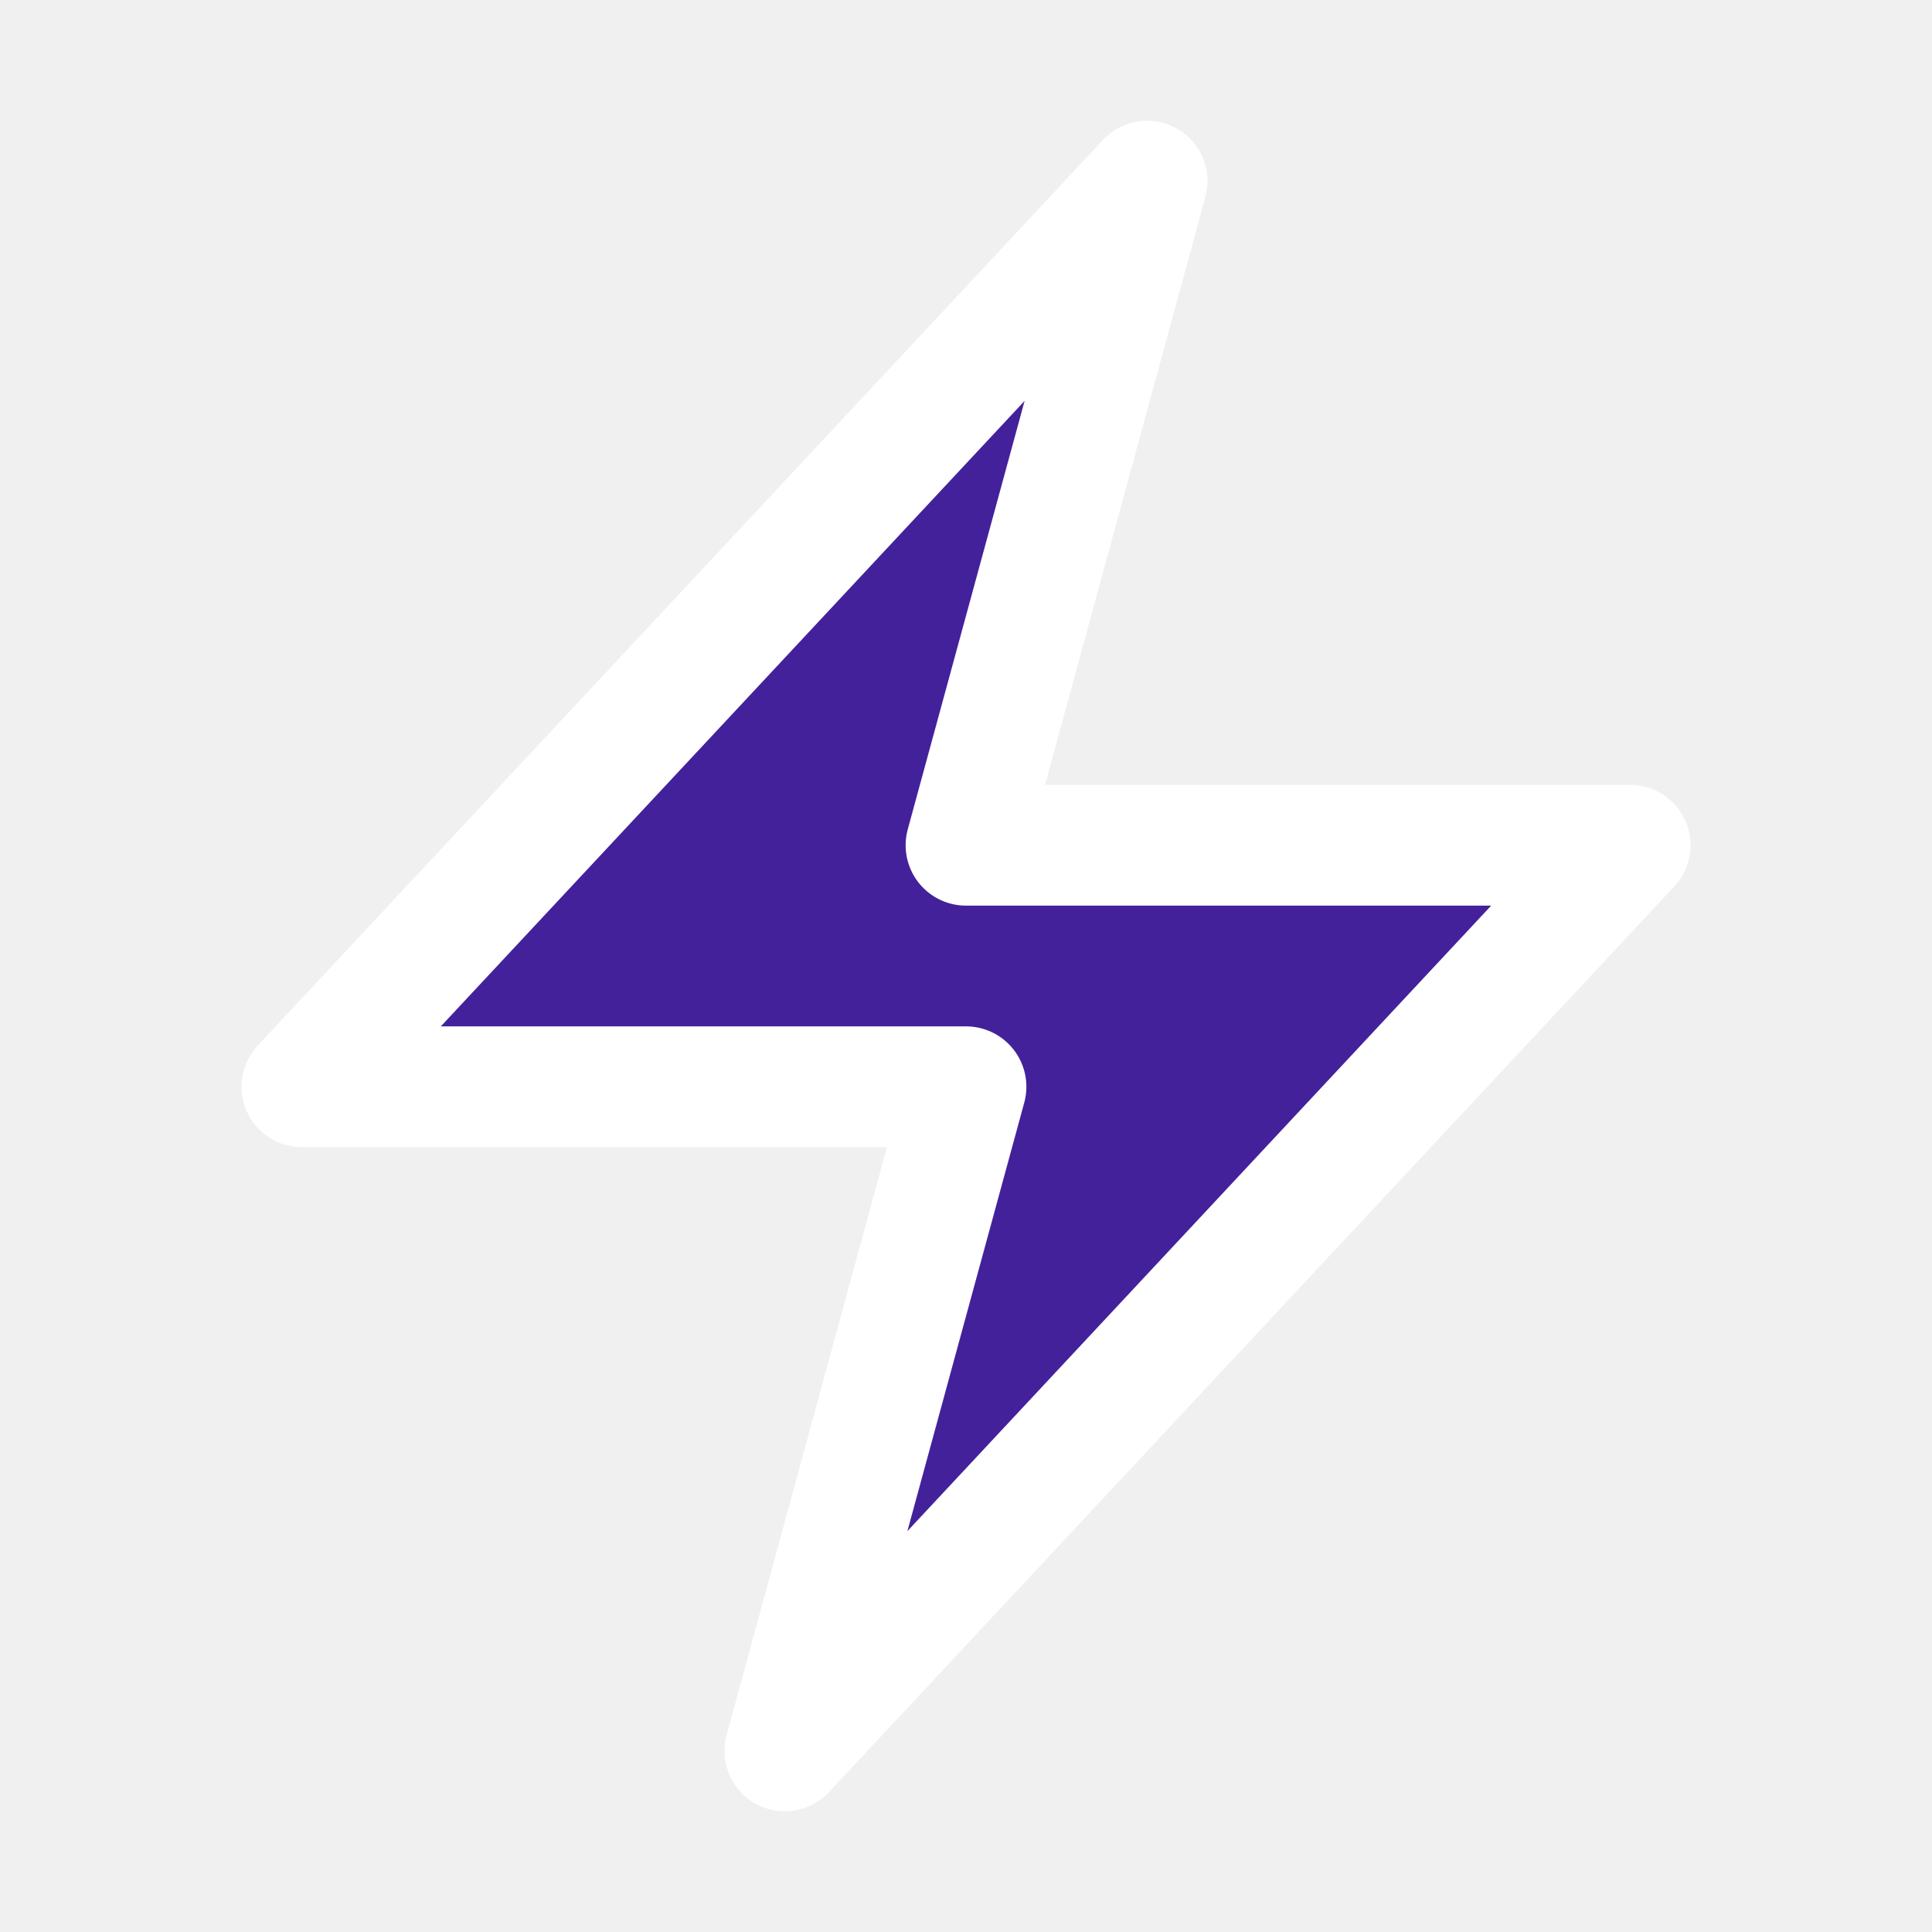
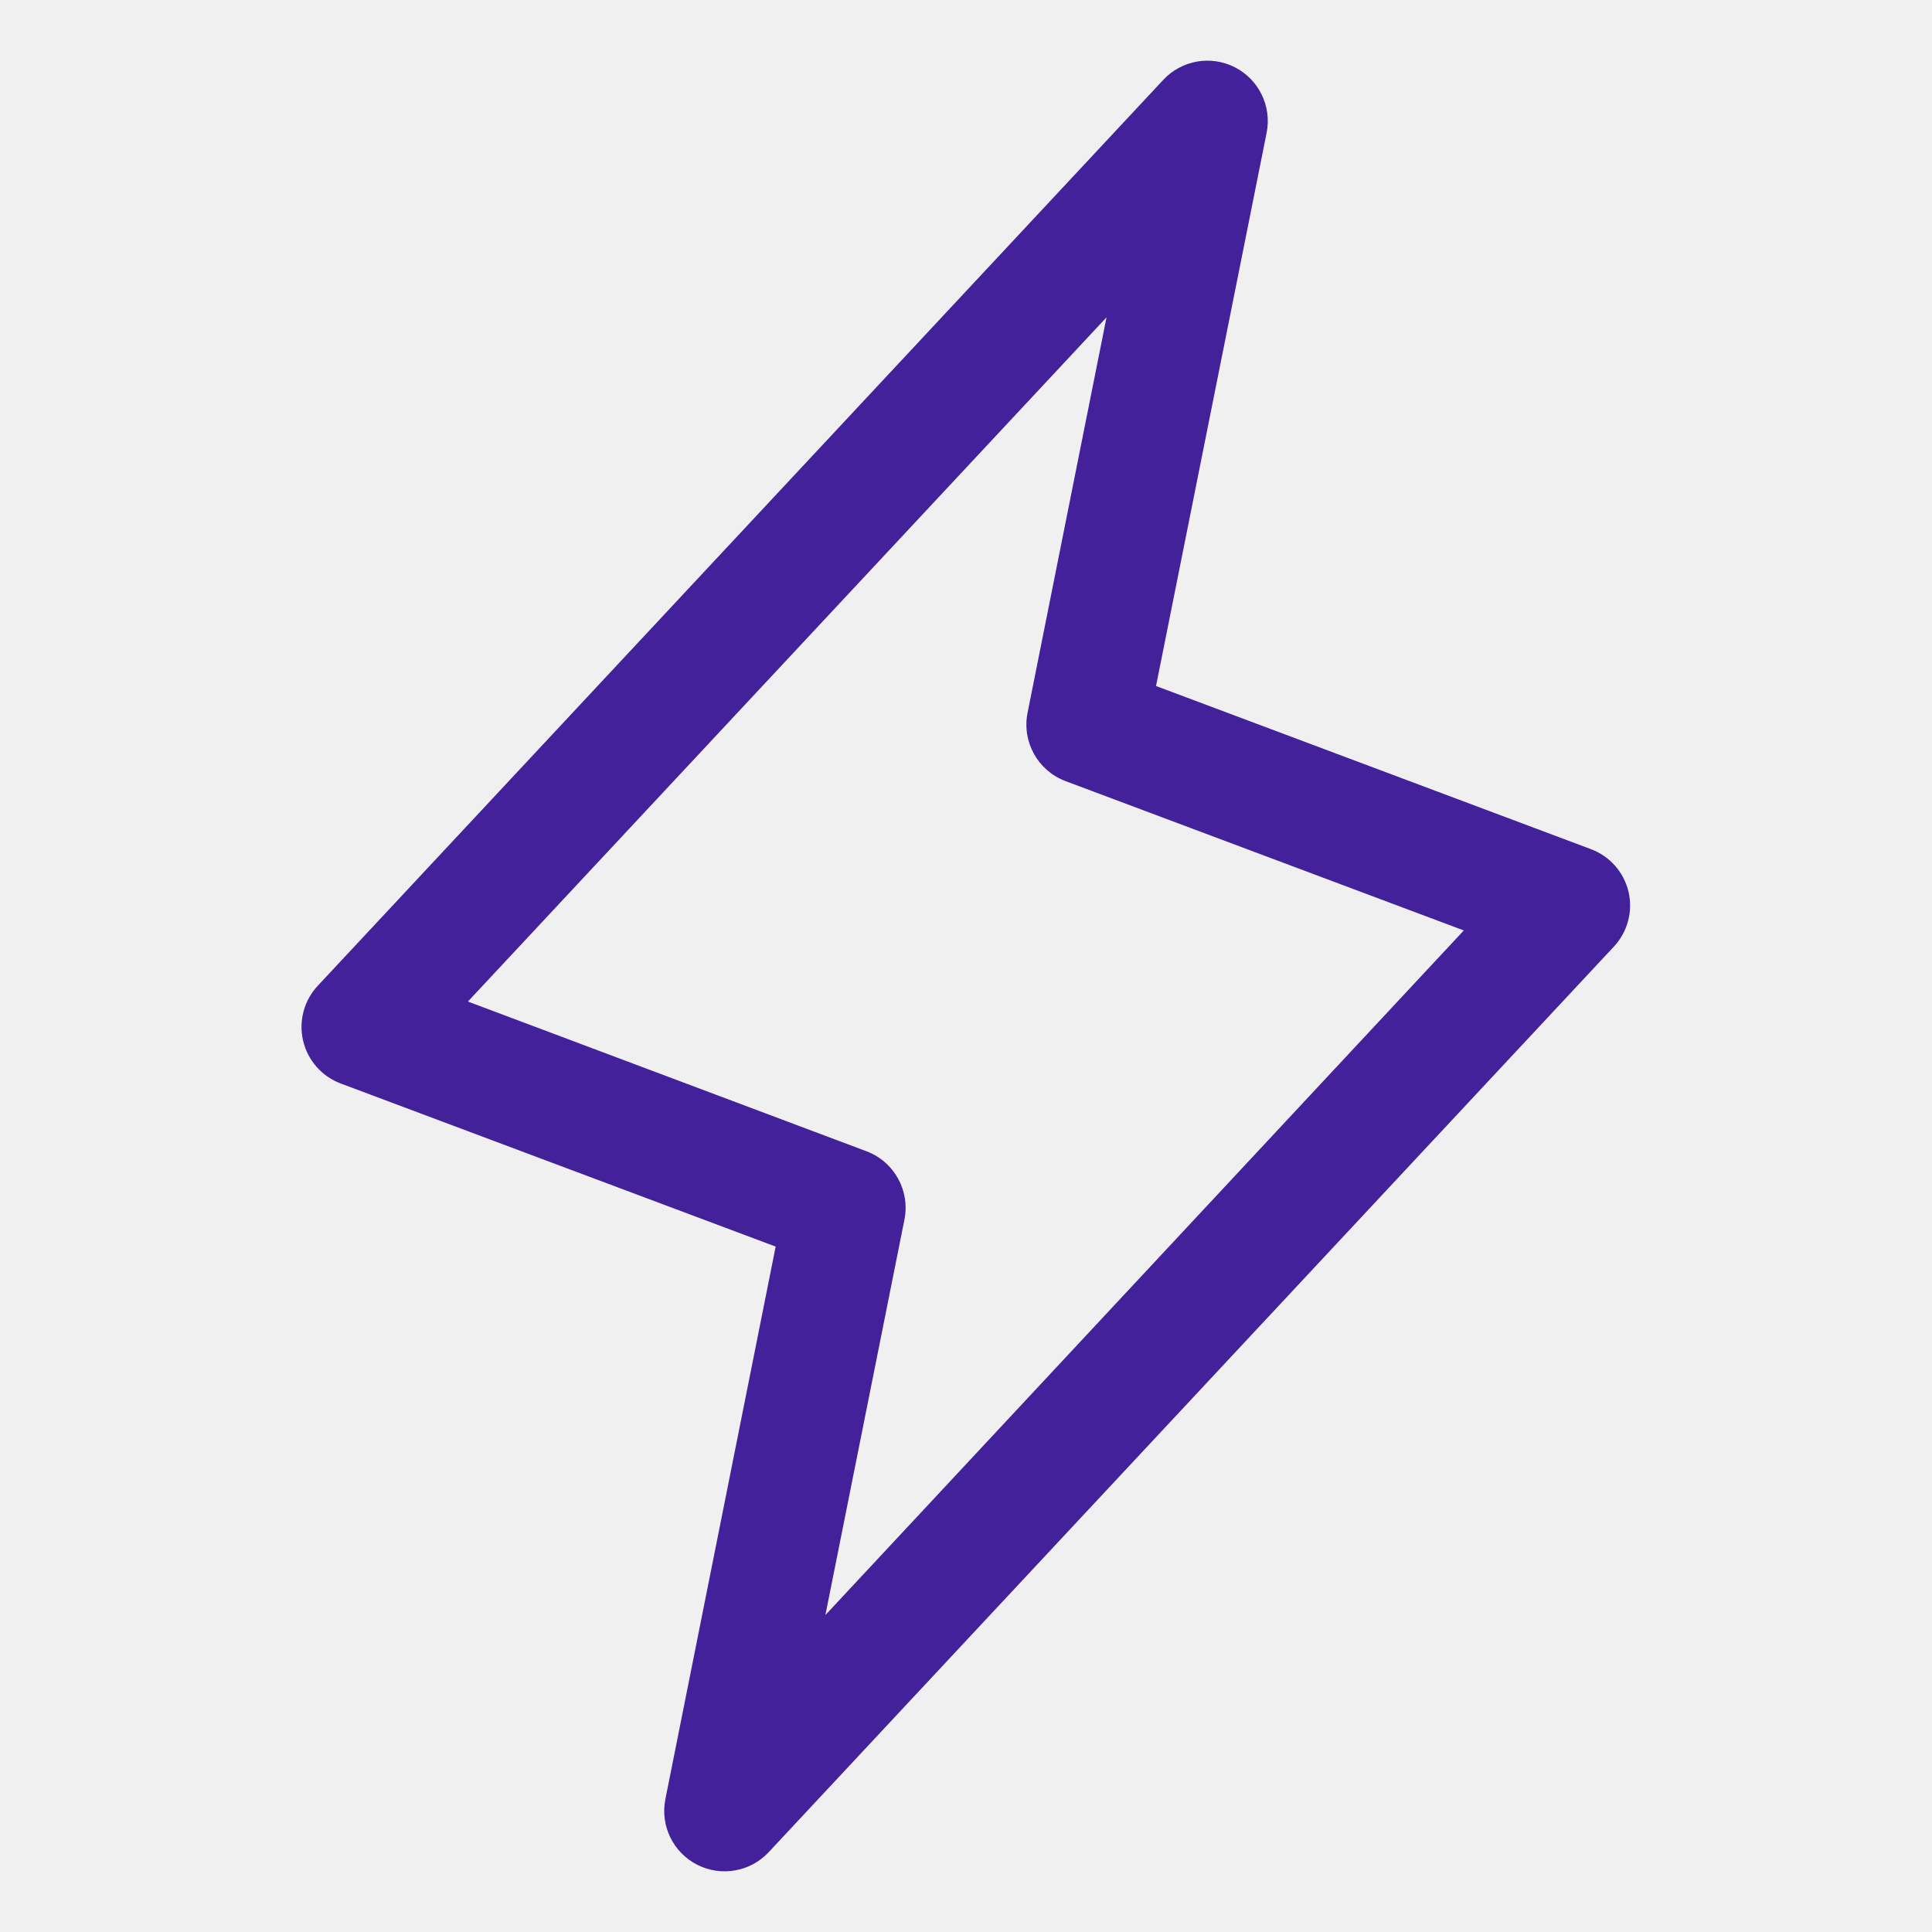
- <svg xmlns="http://www.w3.org/2000/svg" fill="#43219B" viewBox="0 0 24 24" stroke-width="1.5" stroke="white" class="w-6 h-6">
-   <path stroke-linecap="round" stroke-linejoin="round" d="m3.75 13.5 10.5-11.25L12 10.5h8.25L9.75 21.75 12 13.5H3.75Z" />
+ <svg xmlns="http://www.w3.org/2000/svg" width="128" height="128" viewBox="0 0 256 256">
+   <path fill="#43219B" d="M215.79 118.17a8 8 0 0 0-5-5.66L153.18 90.9l14.66-73.33a8 8 0 0 0-13.69-7l-112 120a8 8 0 0 0 3 13l57.63 21.61l-14.62 73.25a8 8 0 0 0 13.69 7l112-120a8 8 0 0 0 1.94-7.26M109.37 214l10.47-52.38a8 8 0 0 0-5-9.06L62 132.71l84.62-90.66l-10.46 52.38a8 8 0 0 0 5 9.06l52.8 19.8Z" />
</svg>
